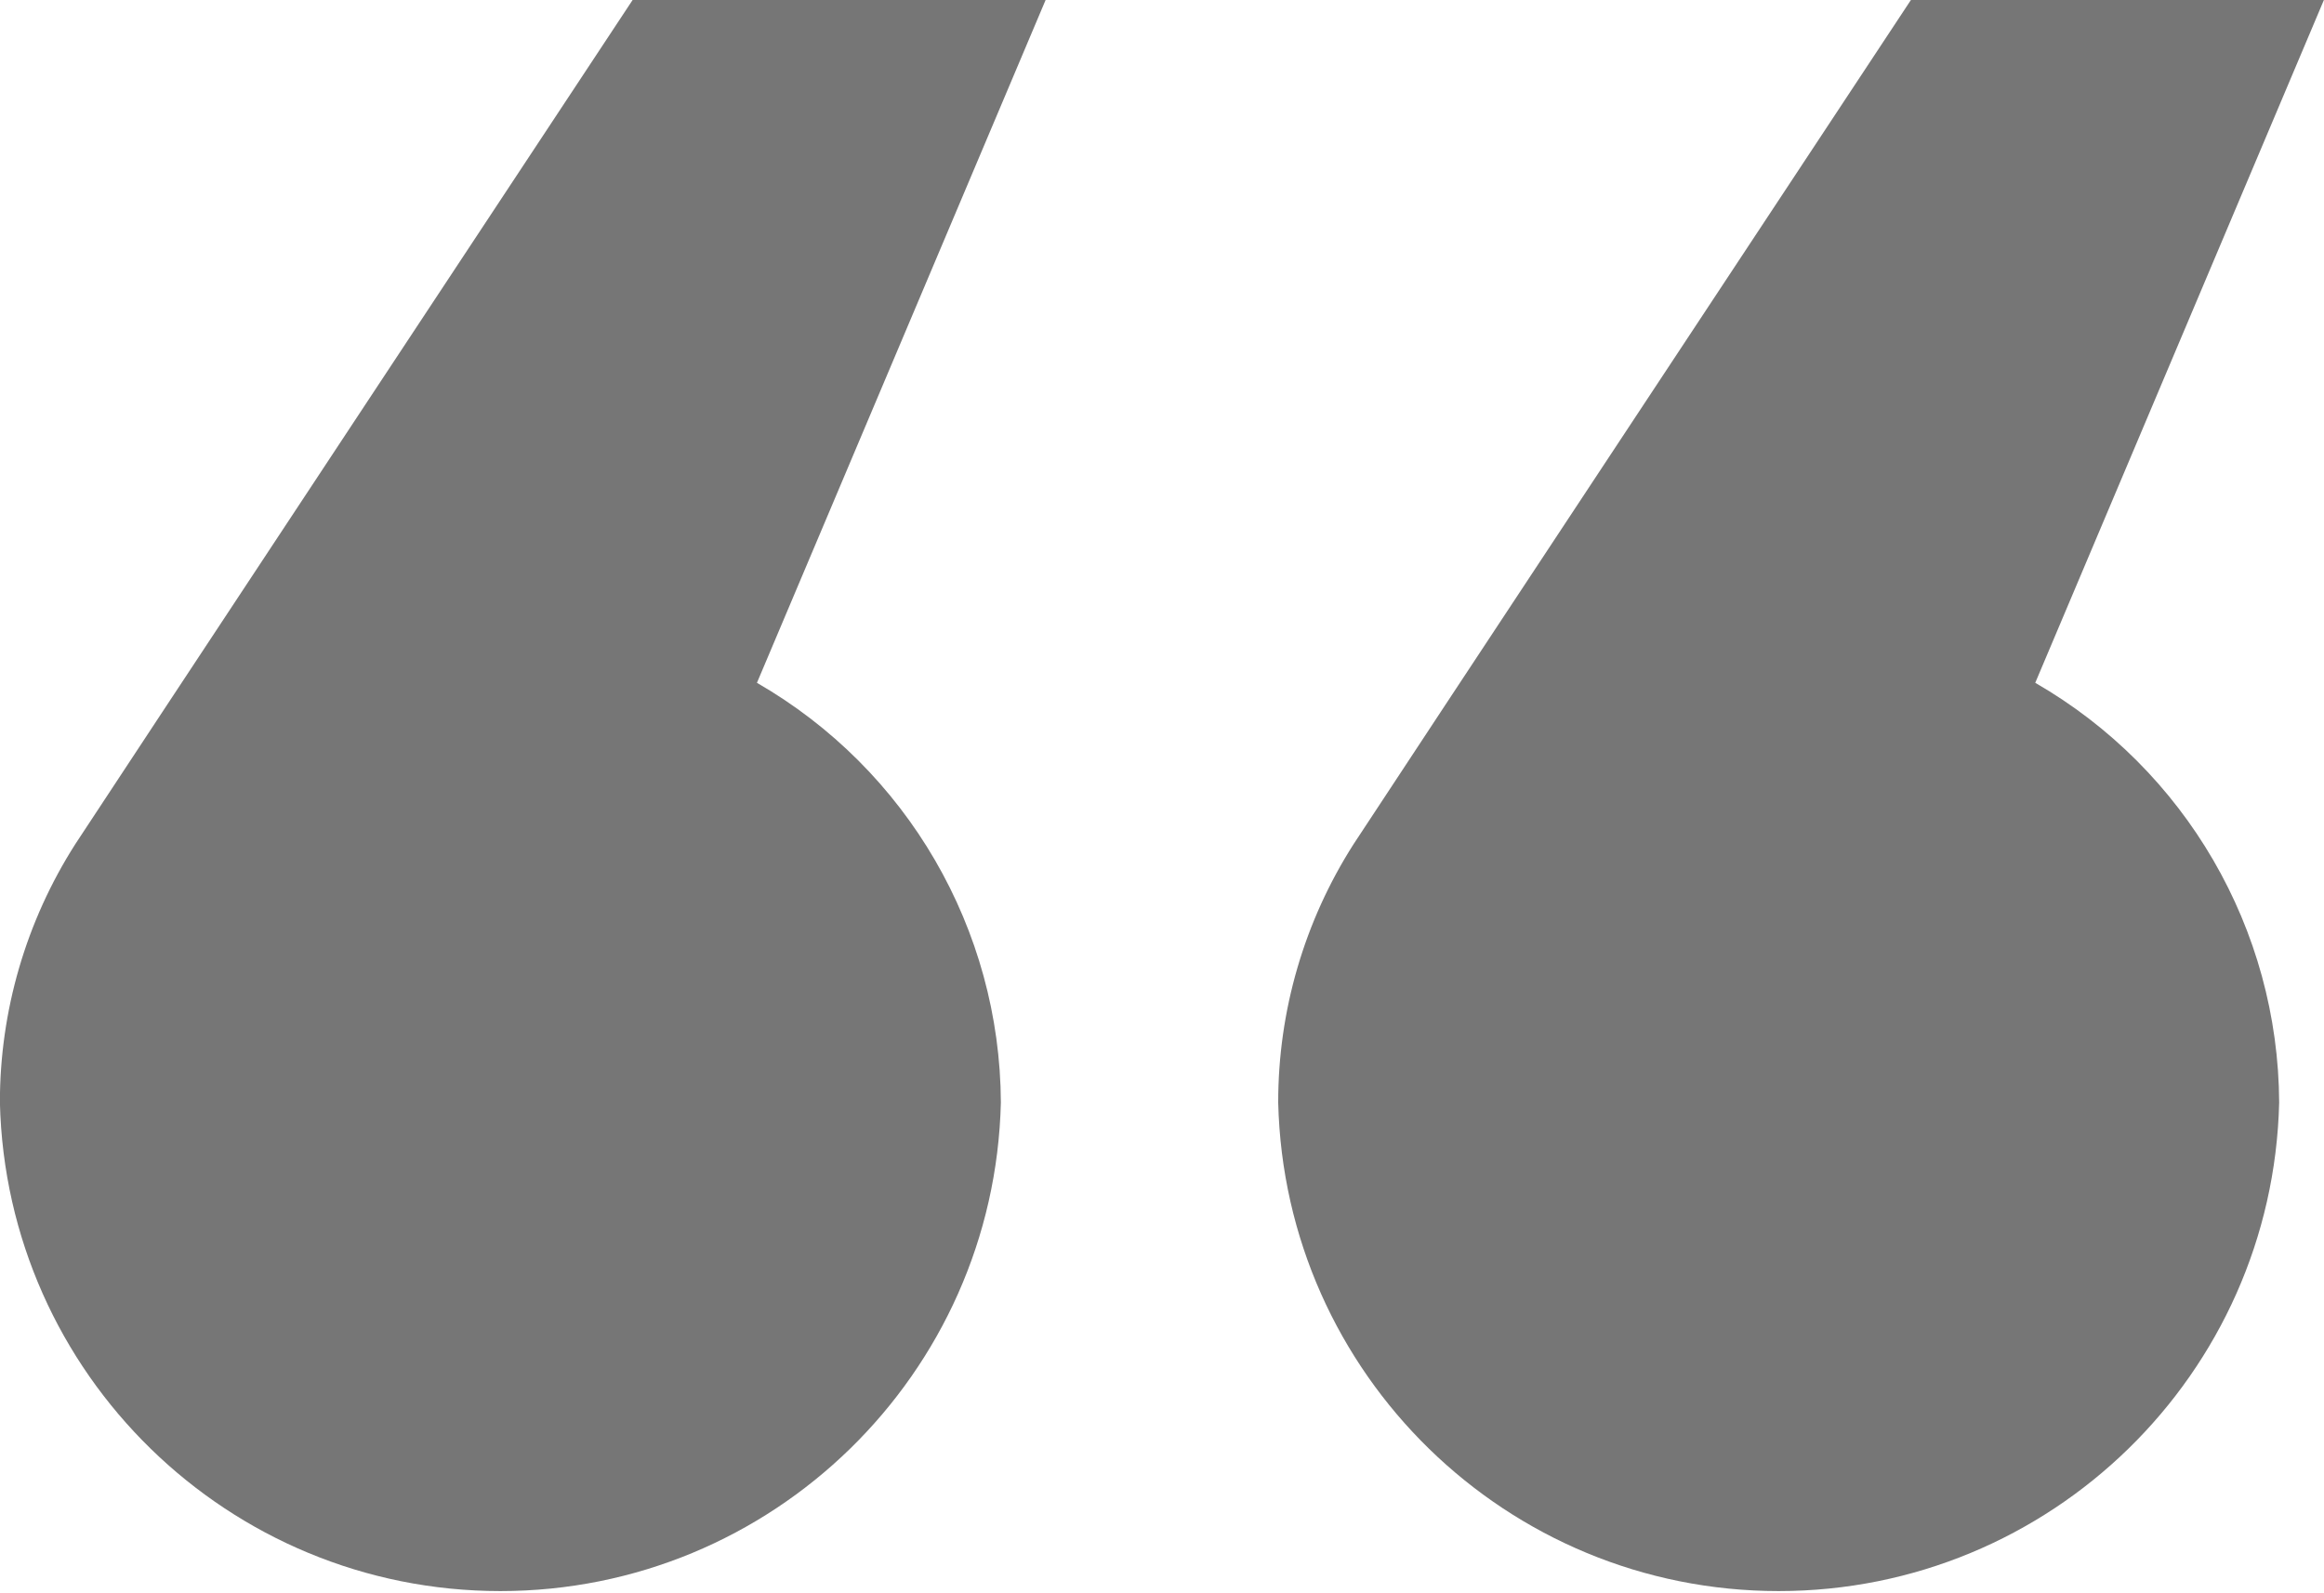
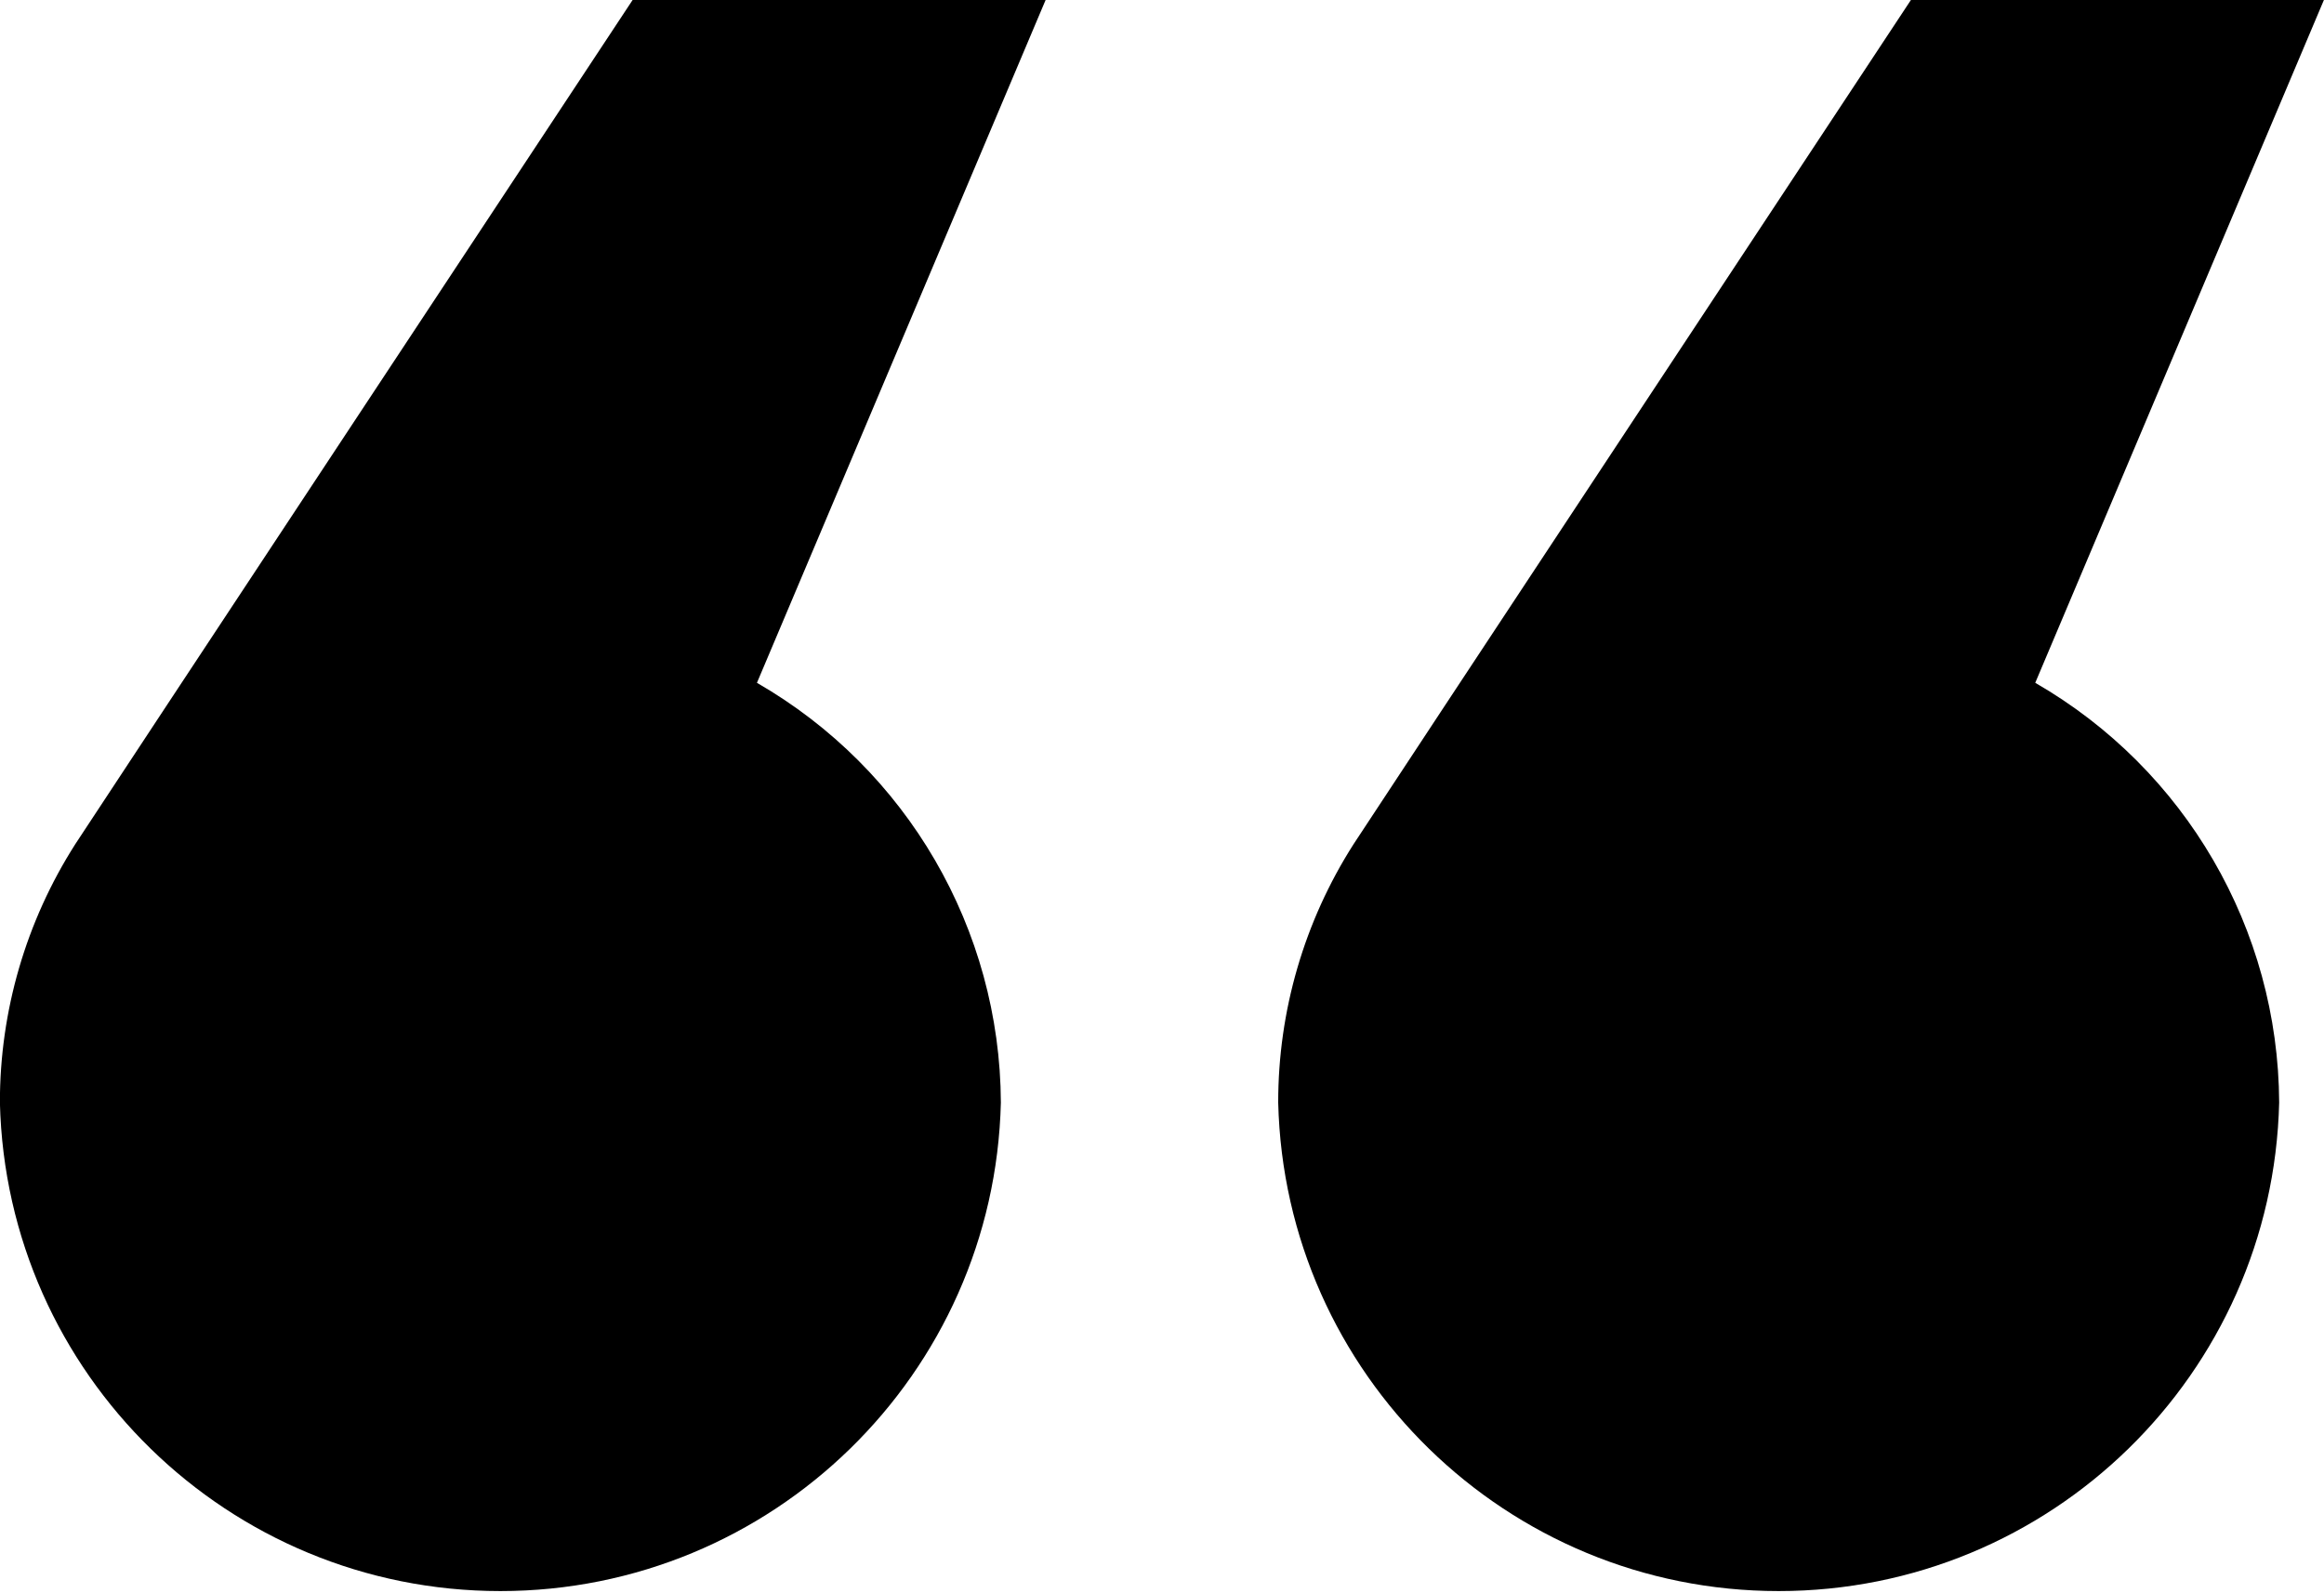
<svg xmlns="http://www.w3.org/2000/svg" id="グループ化_174" data-name="グループ化 174" width="24" height="16.446" viewBox="0 0 24 16.446">
-   <path id="パス_1329" data-name="パス 1329" d="M130.834,465.741l2.981-7.053h-4.265s-5.644,8.544-5.756,8.72a4.954,4.954,0,0,0-.778,2.669,5.17,5.17,0,0,0,10.337,0A5.029,5.029,0,0,0,130.834,465.741Z" transform="translate(-123.017 -458.688)" fill="#767676" />
-   <path id="パス_1330" data-name="パス 1330" d="M165.515,465.741l2.981-7.053h-4.265s-5.644,8.544-5.756,8.72a4.951,4.951,0,0,0-.778,2.669,5.17,5.17,0,0,0,10.337,0A5.029,5.029,0,0,0,165.515,465.741Z" transform="translate(-144.497 -458.688)" fill="#767676" />
+   <path id="パス_1329" data-name="パス 1329" d="M130.834,465.741l2.981-7.053h-4.265s-5.644,8.544-5.756,8.72a4.954,4.954,0,0,0-.778,2.669,5.17,5.17,0,0,0,10.337,0A5.029,5.029,0,0,0,130.834,465.741Z" transform="translate(-123.017 -458.688)" />
+   <path id="パス_1330" data-name="パス 1330" d="M165.515,465.741l2.981-7.053h-4.265s-5.644,8.544-5.756,8.72a4.951,4.951,0,0,0-.778,2.669,5.17,5.17,0,0,0,10.337,0A5.029,5.029,0,0,0,165.515,465.741Z" transform="translate(-144.497 -458.688)" />
</svg>
